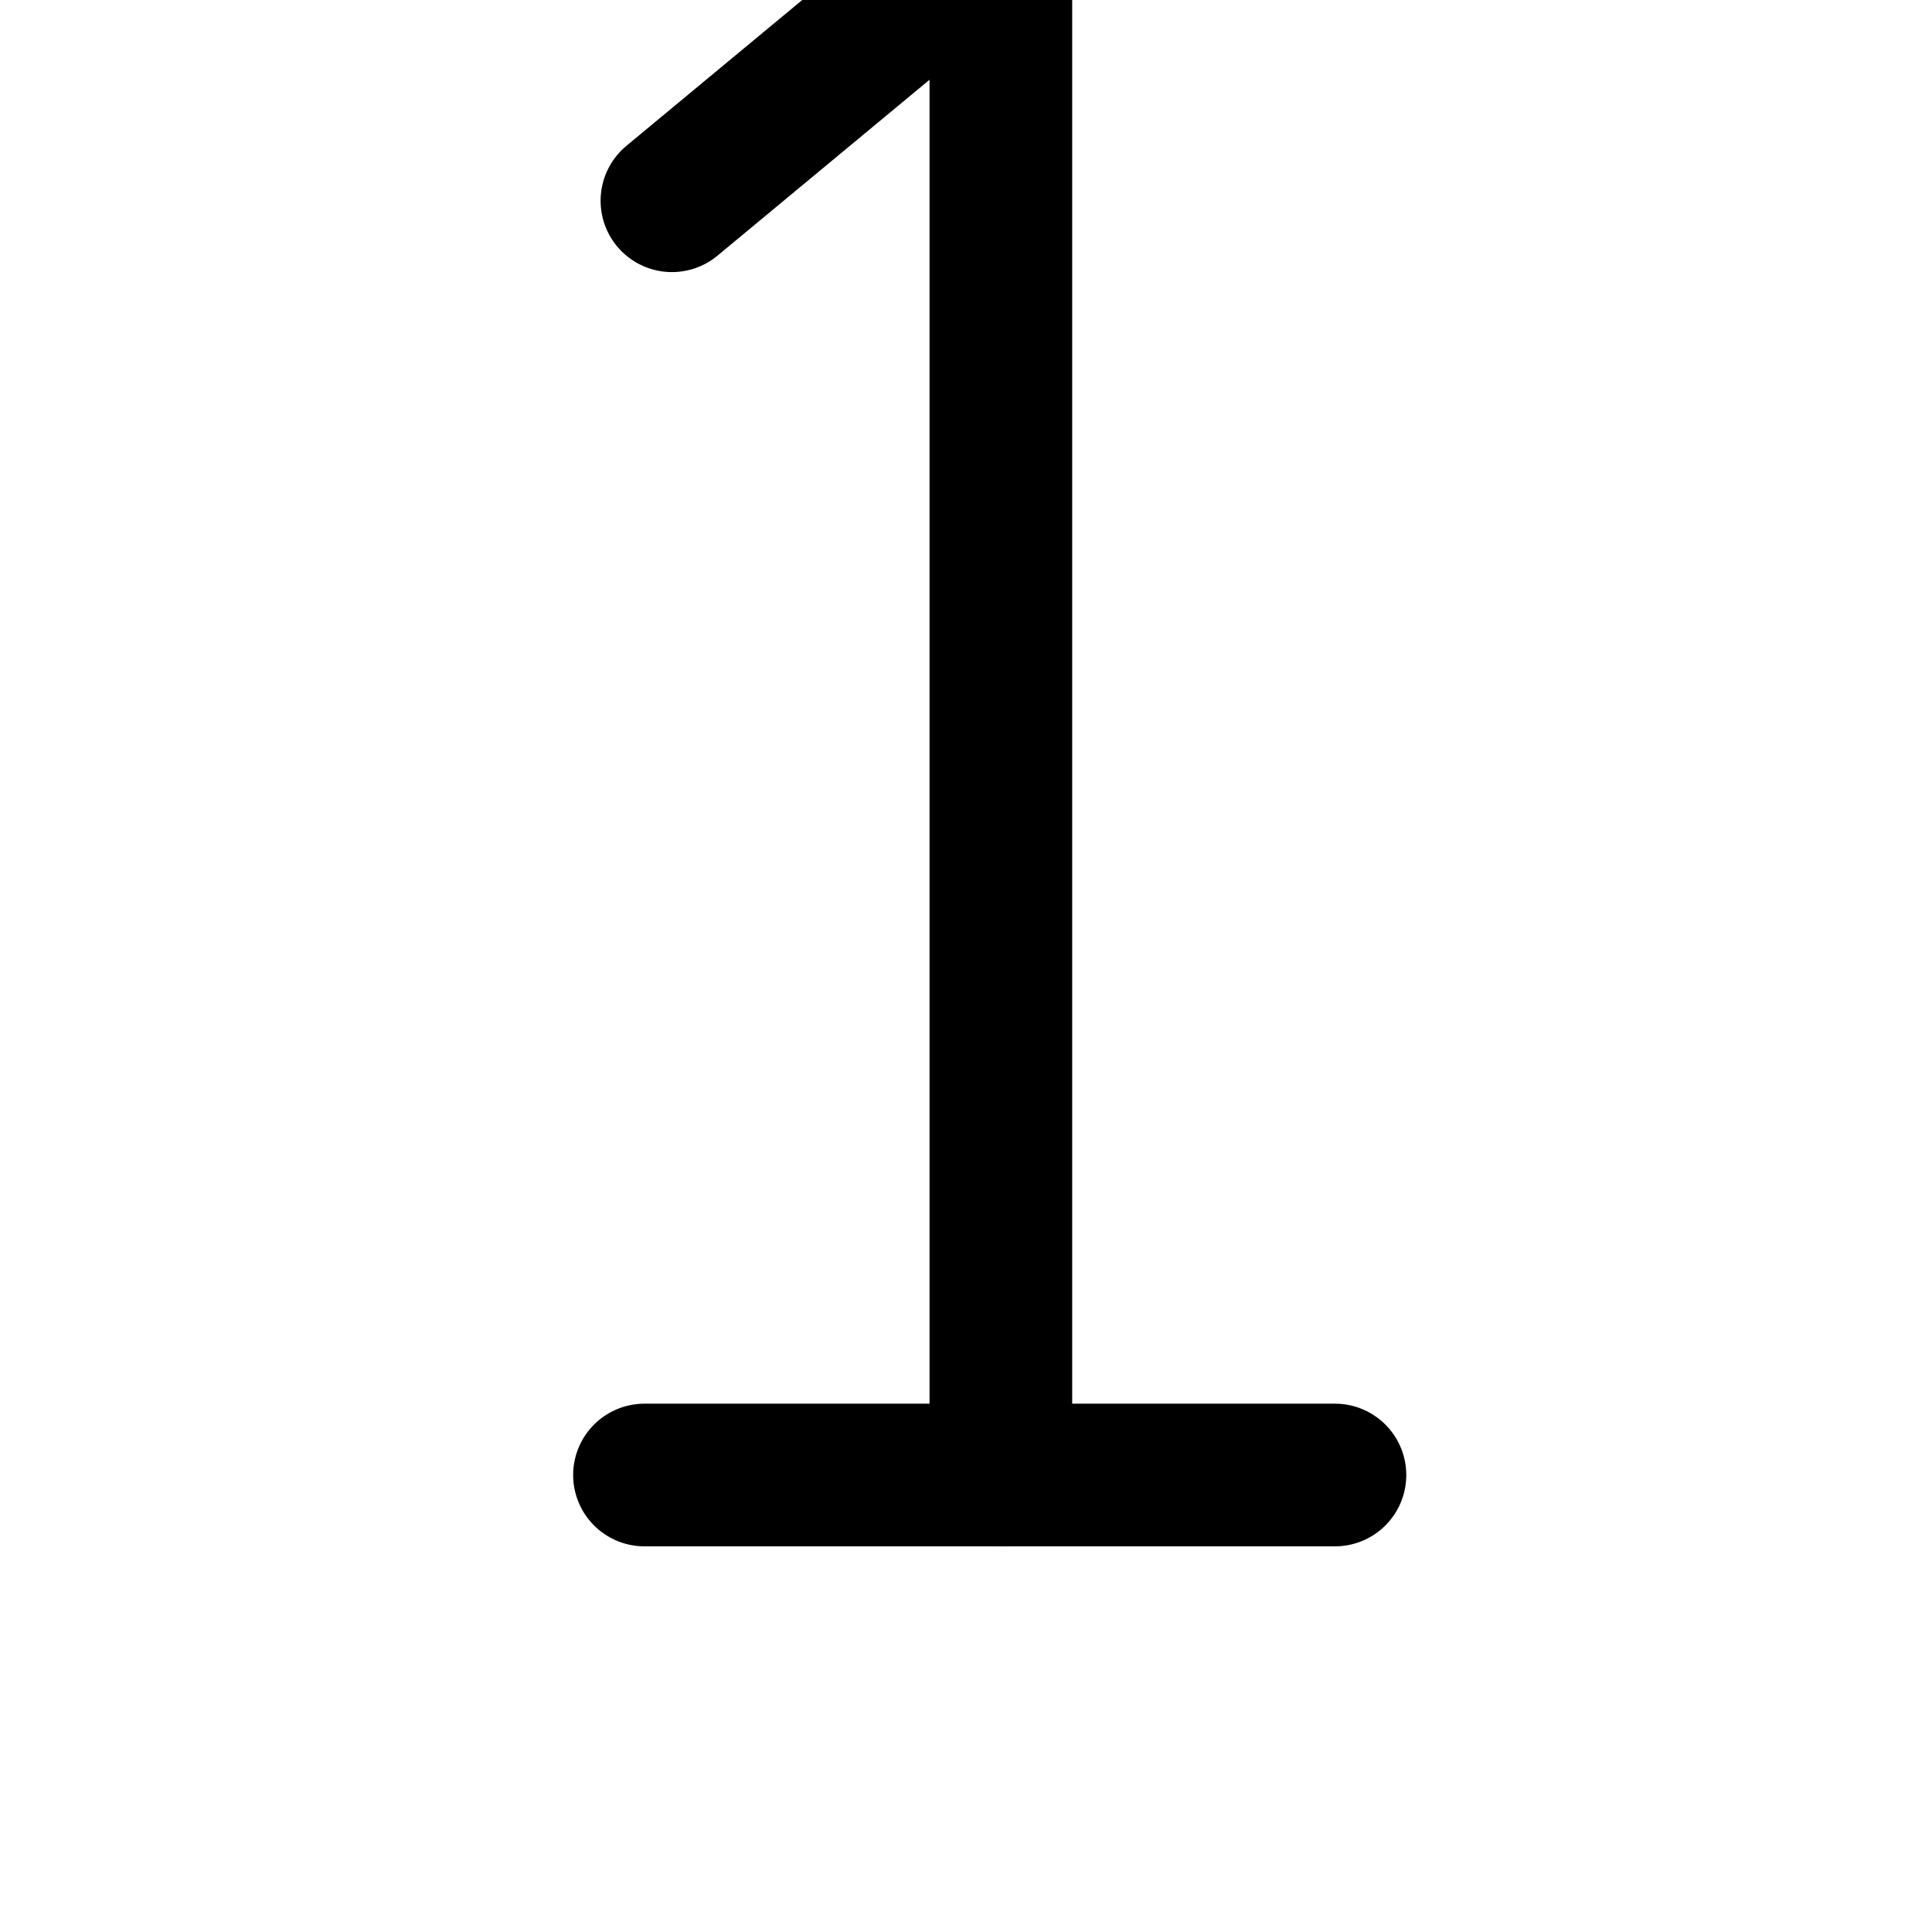
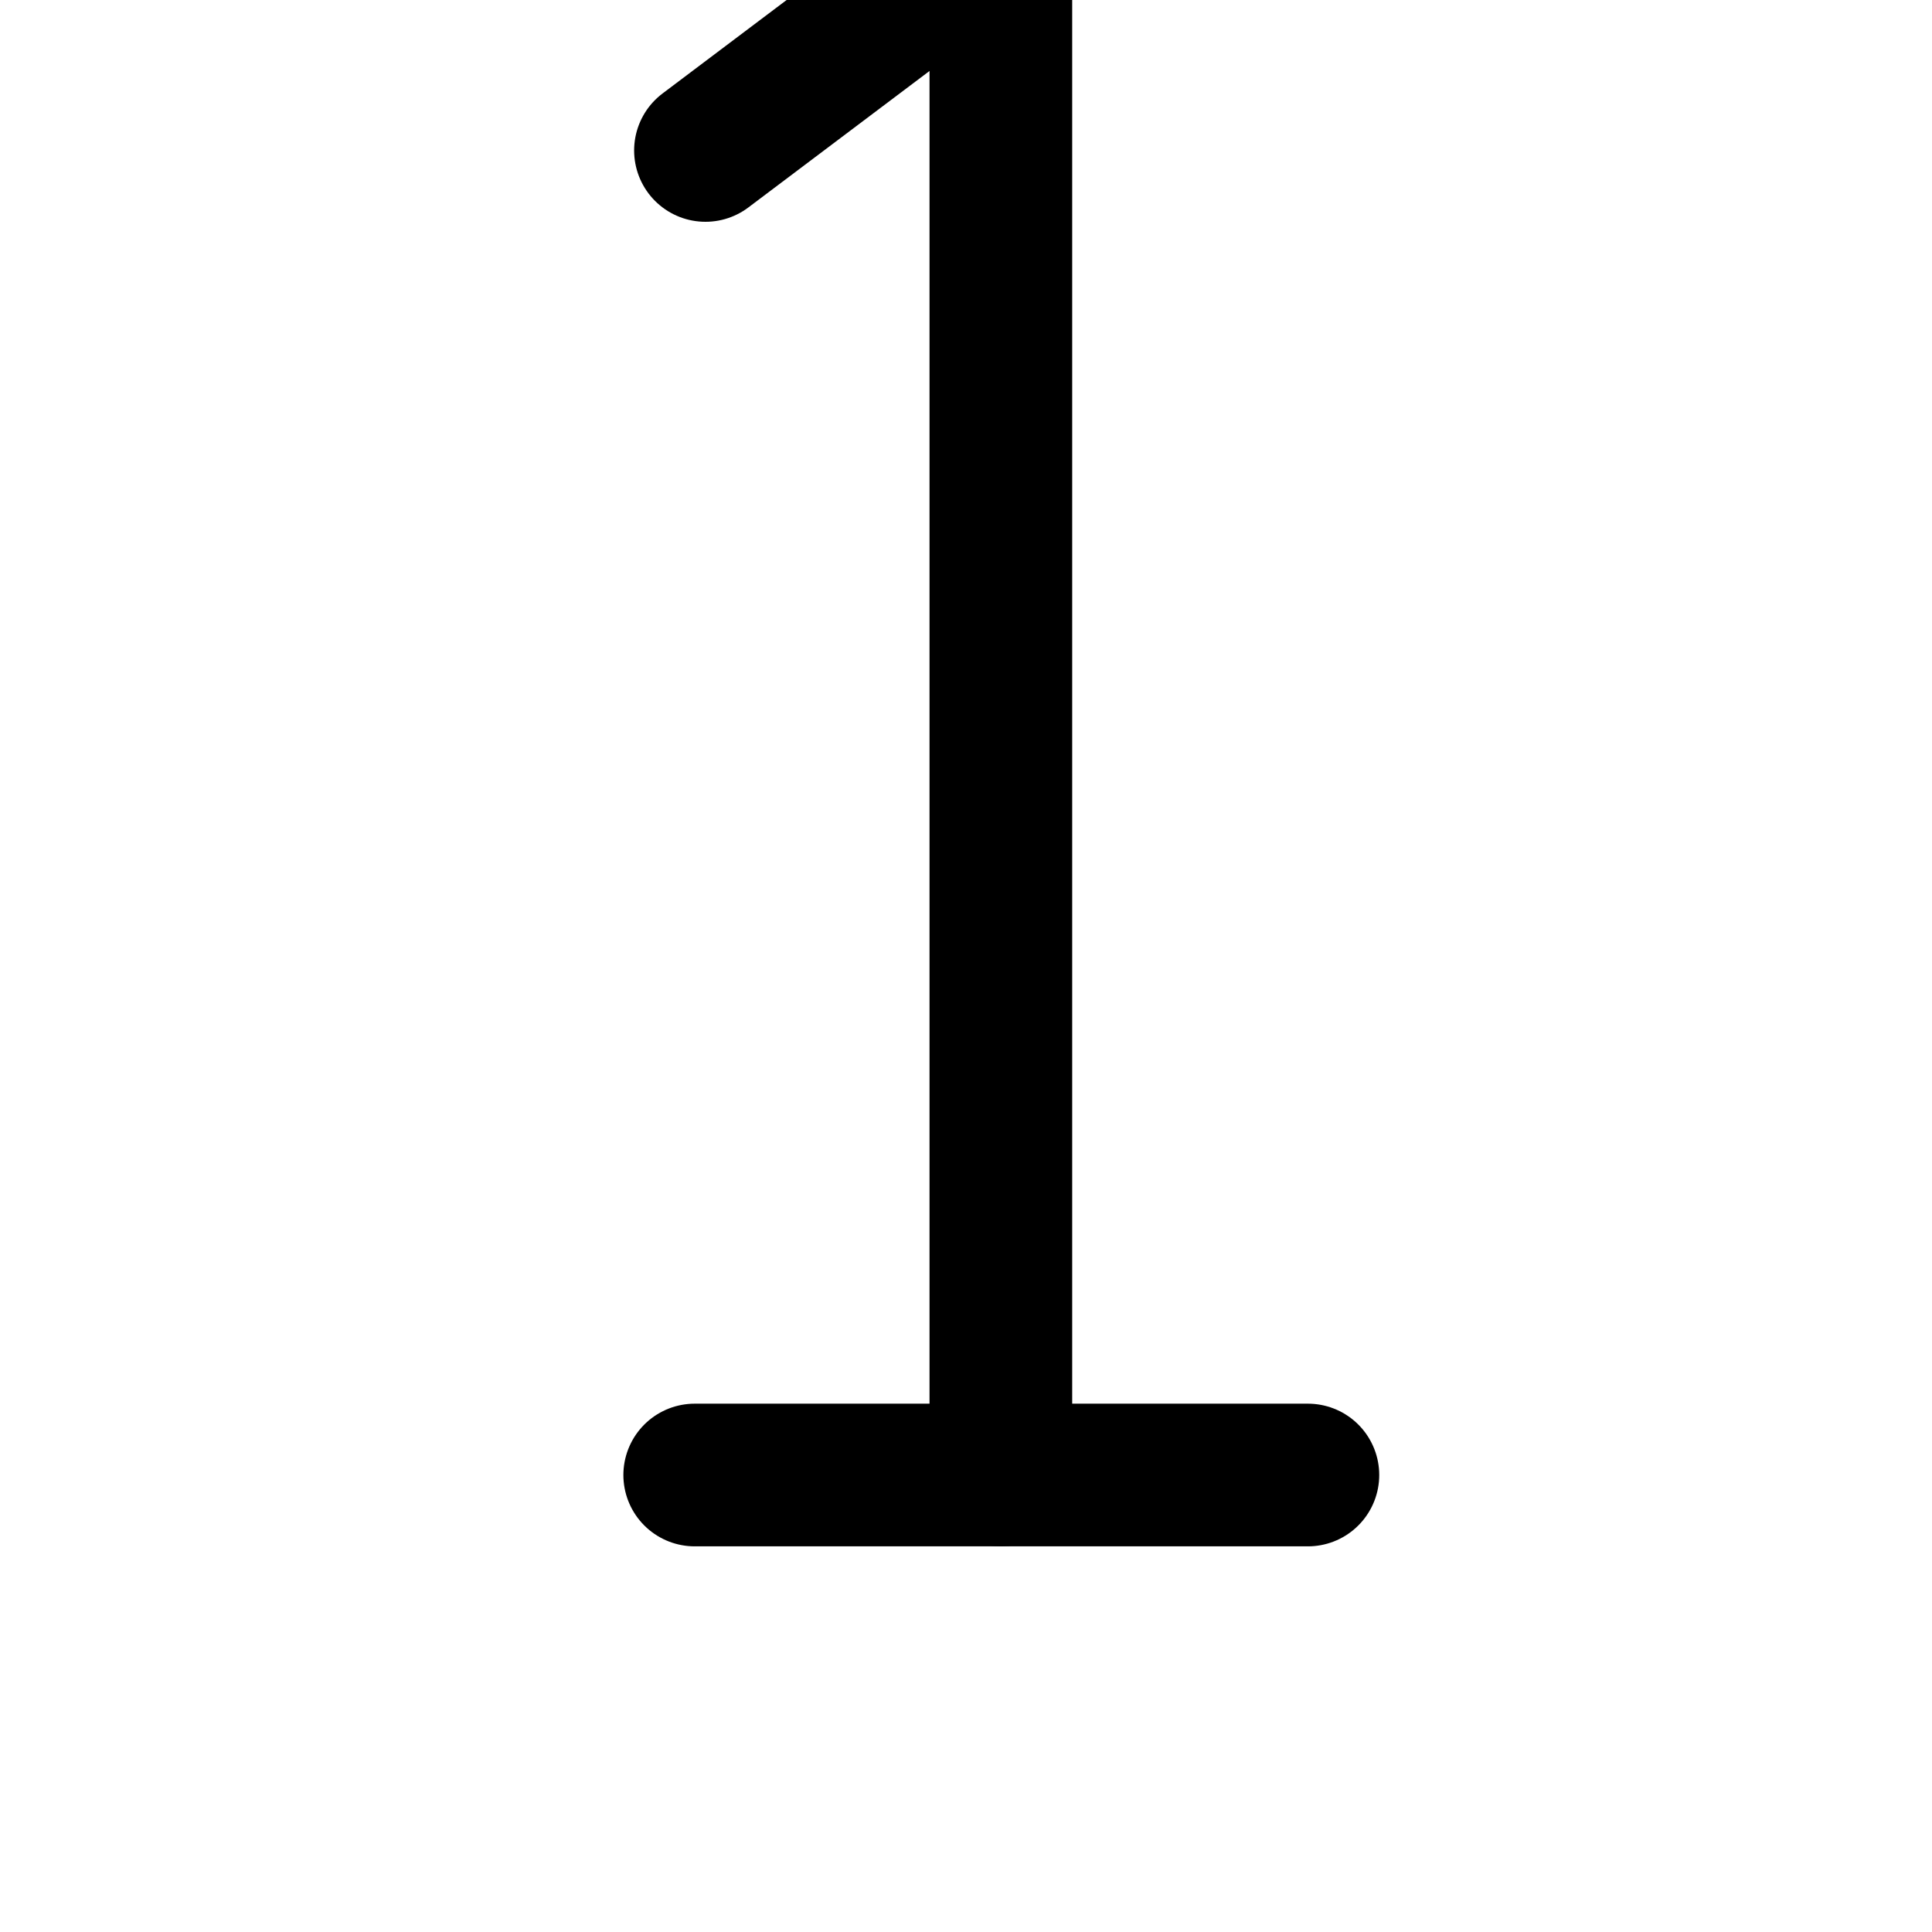
<svg xmlns="http://www.w3.org/2000/svg" version="1.1" viewBox="-10 0 1000 1000" id="svg2" width="1000" height="1000">
  <defs id="defs10" />
  <g id="g4720" transform="matrix(1.0663,0,0,-1.0663,266.1254,1507.633)" style="opacity:0.451" />
  <g transform="matrix(1,0,0,-1,197.7897,1425.948)" id="g4" />
  <g id="g4720-4" transform="matrix(1.0663,0,0,-1.0663,334.785,1612.146)" style="opacity:0.451" />
  <g transform="matrix(1,0,0,-1,266.4493,1530.462)" id="g4-5" />
  <g id="g4720-8" transform="matrix(1.0663,0,0,-1.0663,471.4668,1620.351)" style="opacity:0.451" />
  <g transform="matrix(1,0,0,-1,403.1311,1538.667)" id="g4-4" />
-   <path style="fill:none;fill-rule:evenodd;stroke:#000000;stroke-width:73.846;stroke-linecap:round;stroke-linejoin:round;stroke-miterlimit:4;stroke-dasharray:none;stroke-opacity:1" d="M 337.79,103.909 508.042,-37.307 v 800.768" id="path4139" />
-   <path style="fill:none;fill-rule:evenodd;stroke:#000000;stroke-width:73.846;stroke-linecap:round;stroke-linejoin:round;stroke-miterlimit:4;stroke-dasharray:none;stroke-opacity:1" d="M 323.583,763.462 H 680.962" id="path4141" />
+   <path style="fill:none;fill-rule:evenodd;stroke:#000000;stroke-width:73.846;stroke-linecap:round;stroke-linejoin:round;stroke-miterlimit:4;stroke-dasharray:none;stroke-opacity:1" d="M 355.146,77.875 508.042,-37.307 v 800.768" id="path4139" />
+   <path style="fill:none;fill-rule:evenodd;stroke:#000000;stroke-width:73.846;stroke-linecap:round;stroke-linejoin:round;stroke-miterlimit:4;stroke-dasharray:none;stroke-opacity:1" d="M 349.583,763.462 H 666.962" id="path4141" />
</svg>
